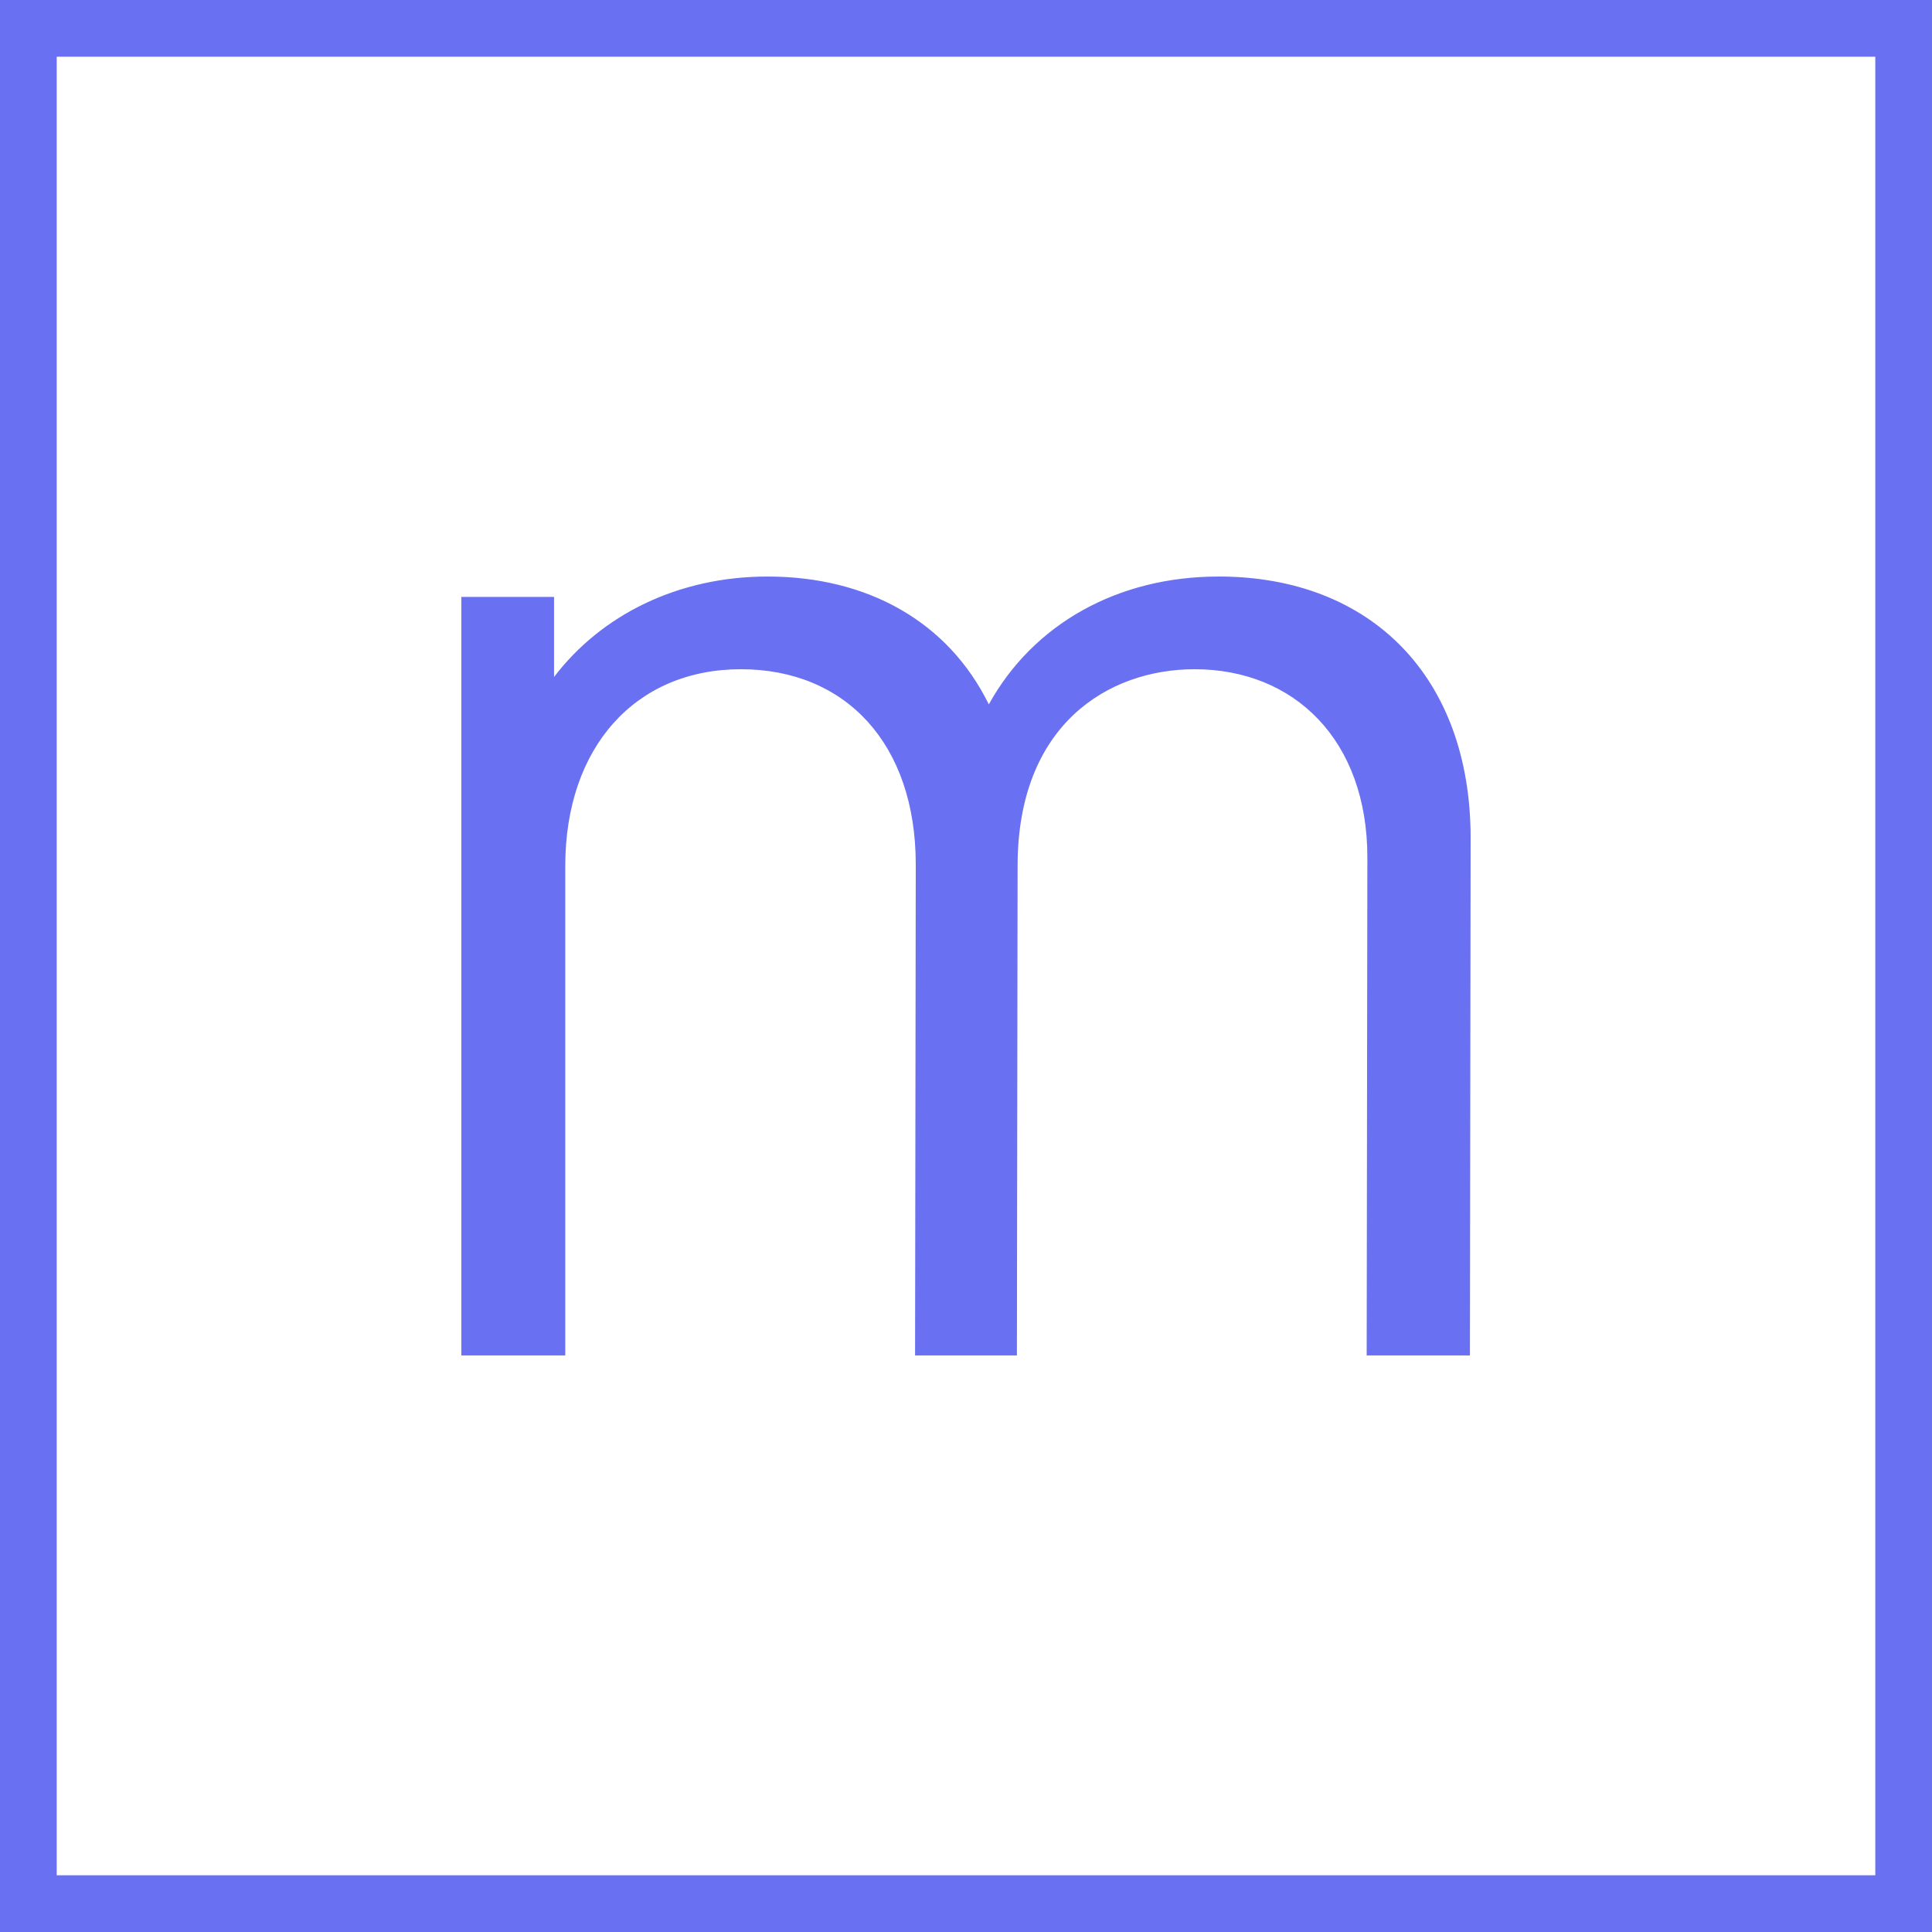
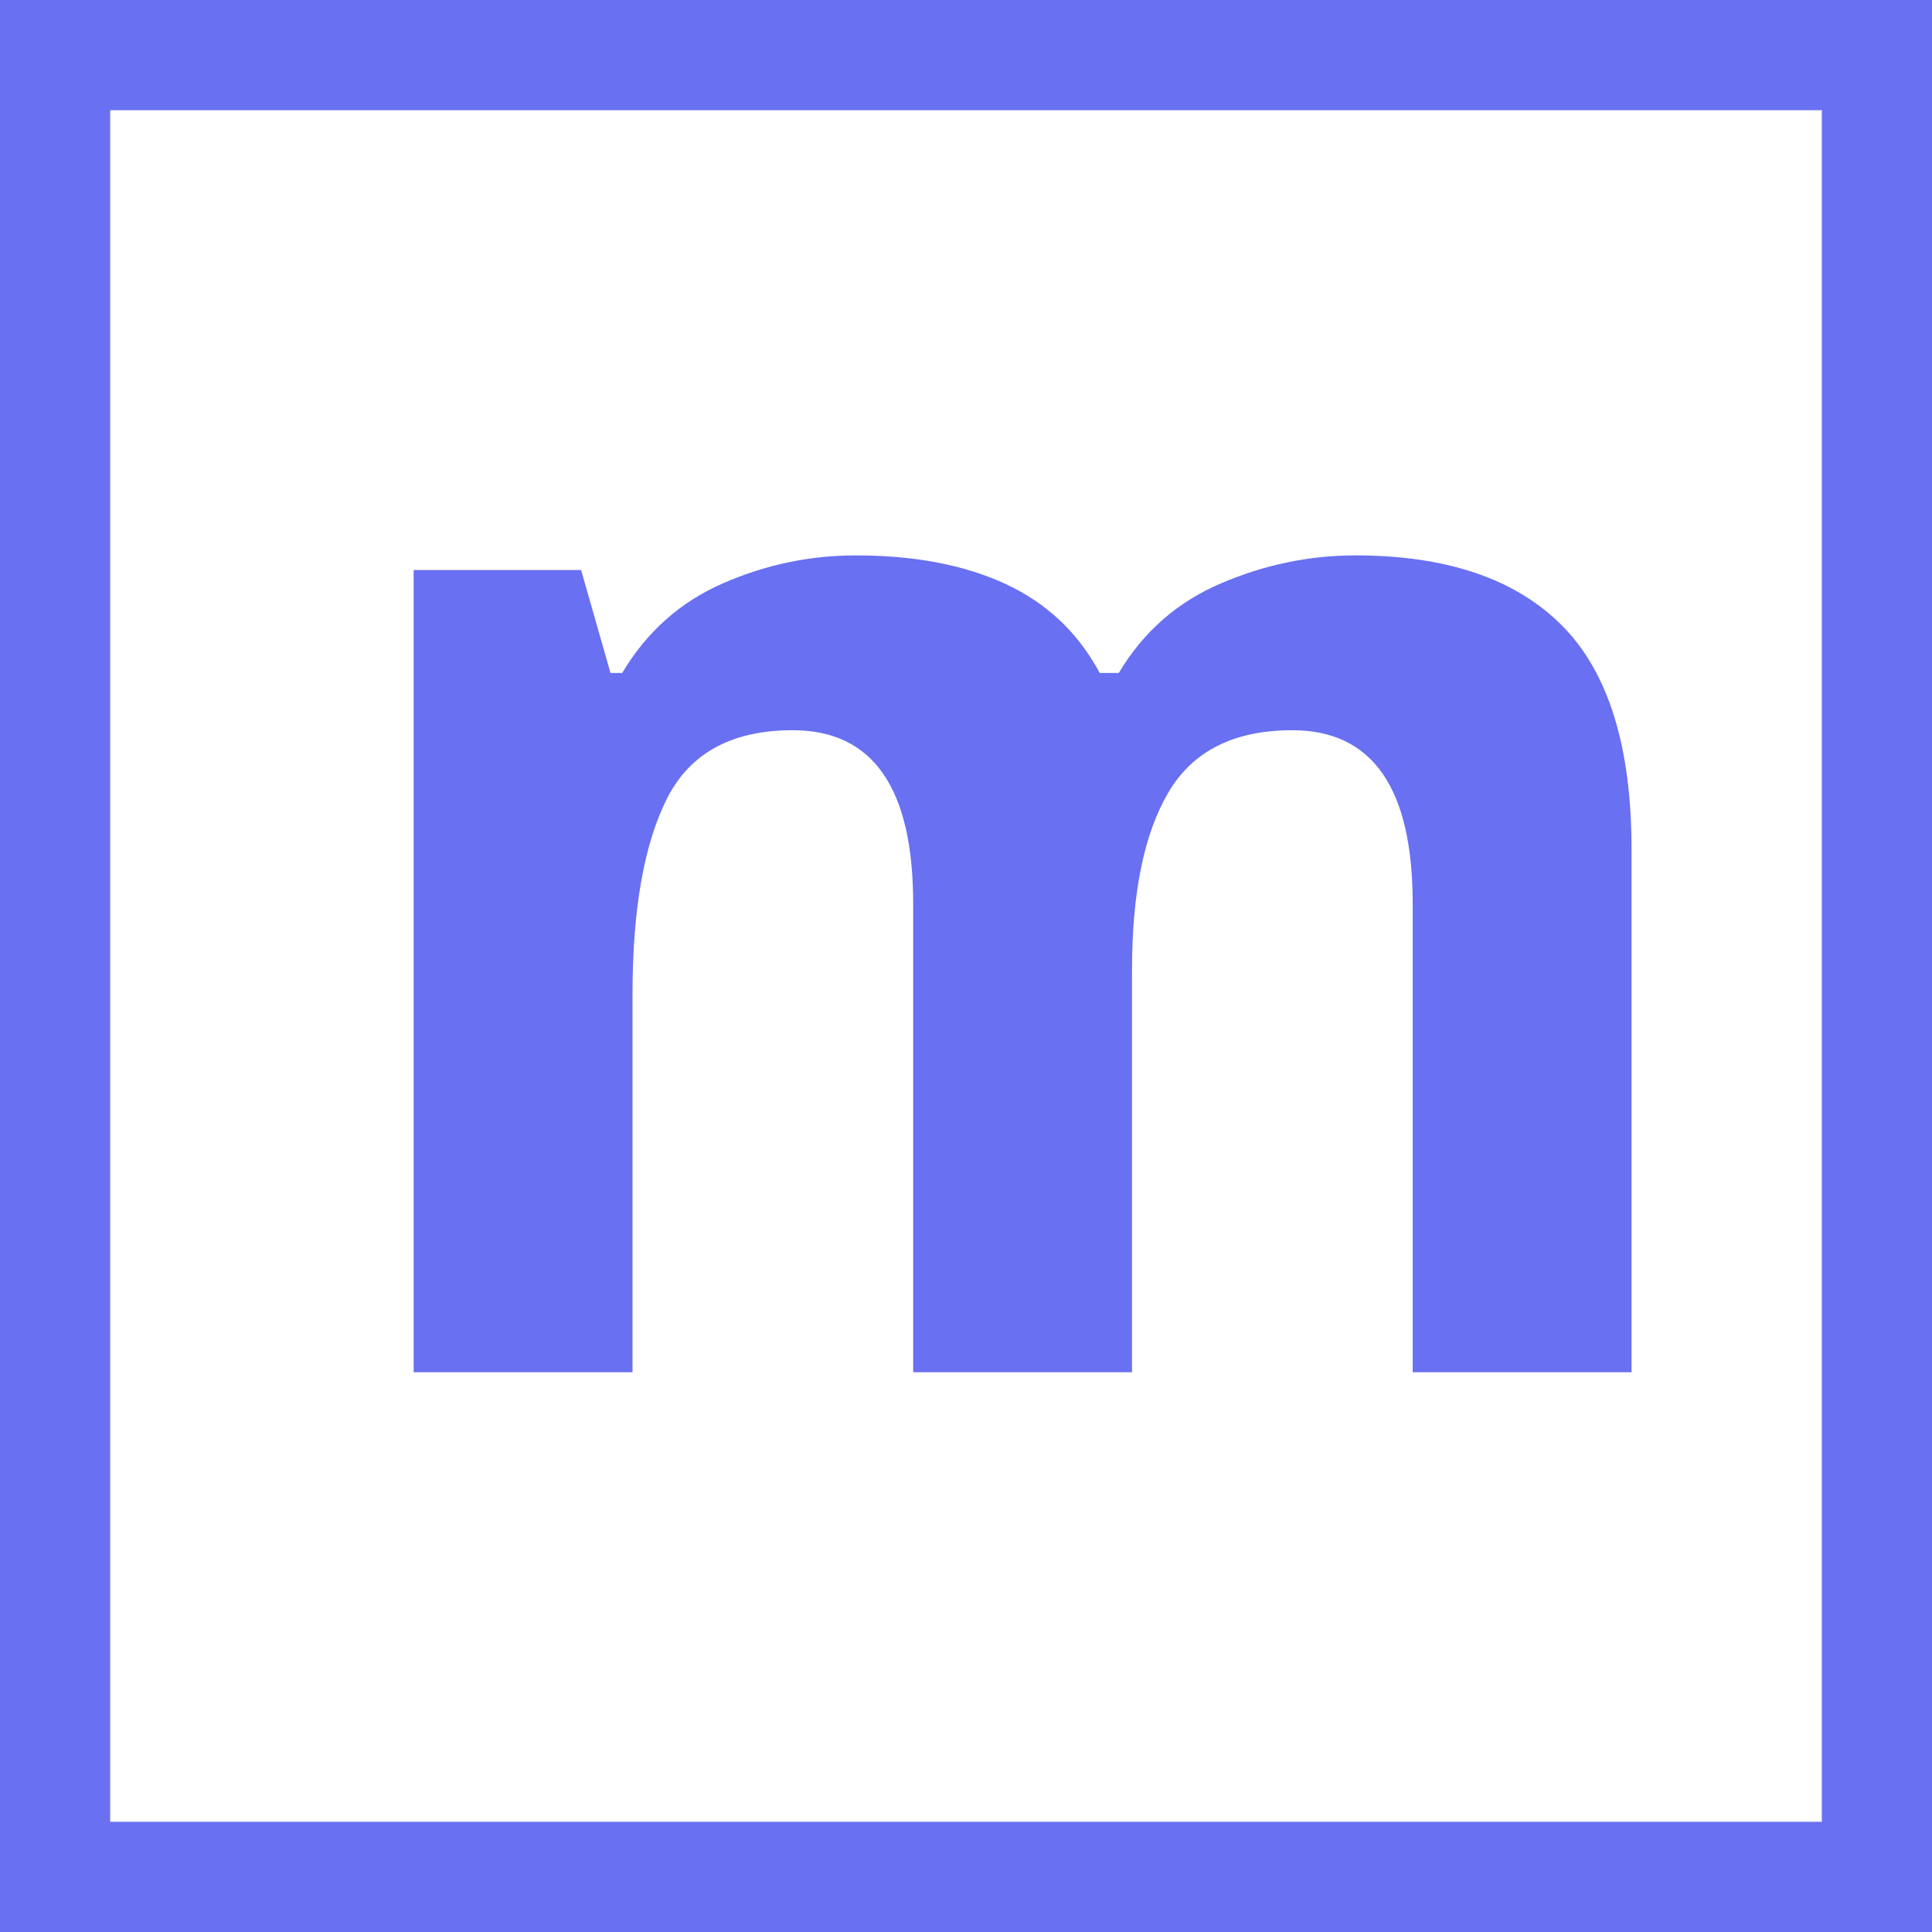
- <svg xmlns="http://www.w3.org/2000/svg" width="1022.064" height="1022.063" viewBox="0 0 270.421 270.421" version="1.1" id="svg8">
+ <svg xmlns="http://www.w3.org/2000/svg" id="svg8" version="1.1" viewBox="0 0 278.358 278.358" height="1052.063" width="1052.064">
  <defs id="defs2" />
-   <g id="layer1" transform="translate(204.162,-48.9843)">
-     <rect style="opacity:1;fill:none;fill-opacity:1;stroke:#6970f1;stroke-width:7.938;stroke-linecap:round;stroke-linejoin:miter;stroke-miterlimit:4;stroke-dasharray:none;stroke-opacity:1" id="rect819" width="262.483" height="262.483" x="-200.193" y="52.953" />
-     <g aria-label="m" style="font-style:normal;font-weight:normal;font-size:10.583px;line-height:1.25;font-family:sans-serif;letter-spacing:0px;word-spacing:0px;fill:#6970f1;fill-opacity:1;stroke:none;stroke-width:0.265" id="text817" transform="matrix(3.870417,0,0,3.870417,196.5172,-502.7399)">
-       <path d="m -59.458,163.399 c -3.658,0 -6.706,1.727 -8.306,4.623 -1.473,-2.997 -4.394,-4.623 -8.001,-4.623 -3.251,0 -6.02,1.397 -7.722,3.632 v -2.896 h -3.353 v 27.432 h 3.759 v -17.704 c 0,-4.293 2.54,-7.112 6.35,-7.112 3.785,0 6.325,2.692 6.325,7.061 l -0.025,17.755 h 3.683 l 0.025,-17.704 c 0,-5.105 3.277,-7.112 6.401,-7.112 3.607,0 6.248,2.565 6.248,6.807 l -0.025,18.009 h 3.734 l 0.025,-18.72 c 0,-5.791 -3.581,-9.449 -9.119,-9.449 z" style="font-style:normal;font-variant:normal;font-weight:normal;font-stretch:normal;font-size:50.8px;font-family:Manrope;-inkscape-font-specification:'Manrope, Normal';font-variant-ligatures:normal;font-variant-caps:normal;font-variant-numeric:normal;font-feature-settings:normal;text-align:start;writing-mode:lr-tb;text-anchor:start;fill:#6970f1;fill-opacity:1;stroke-width:0.265" id="path941" />
-     </g>
+   <g transform="translate(208.1308,-45.01555)" id="layer1">
+     <rect y="52.953" x="-200.193" height="262.483" width="262.483" id="rect819" style="opacity:1;fill:none;fill-opacity:1;stroke:#6970f1;stroke-width:15.875;stroke-linecap:round;stroke-linejoin:miter;stroke-miterlimit:4;stroke-dasharray:none;stroke-opacity:1" />
+     <text id="text843" y="242.721" x="-165.048" style="font-style:normal;font-weight:normal;font-size:211.667px;line-height:1.25;font-family:sans-serif;letter-spacing:0px;word-spacing:0px;fill:#6970f1;fill-opacity:1;stroke:none;stroke-width:0.265" xml:space="preserve">
+       <tspan style="font-style:normal;font-variant:normal;font-weight:bold;font-stretch:normal;font-size:211.667px;font-family:Manrope;-inkscape-font-specification:'Manrope, Bold';font-variant-ligatures:normal;font-variant-caps:normal;font-variant-numeric:normal;font-variant-east-asian:normal;fill:#6970f1;fill-opacity:1;stroke-width:0.265" y="242.721" x="-165.048" id="tspan841">m</tspan>
+     </text>
  </g>
</svg>
